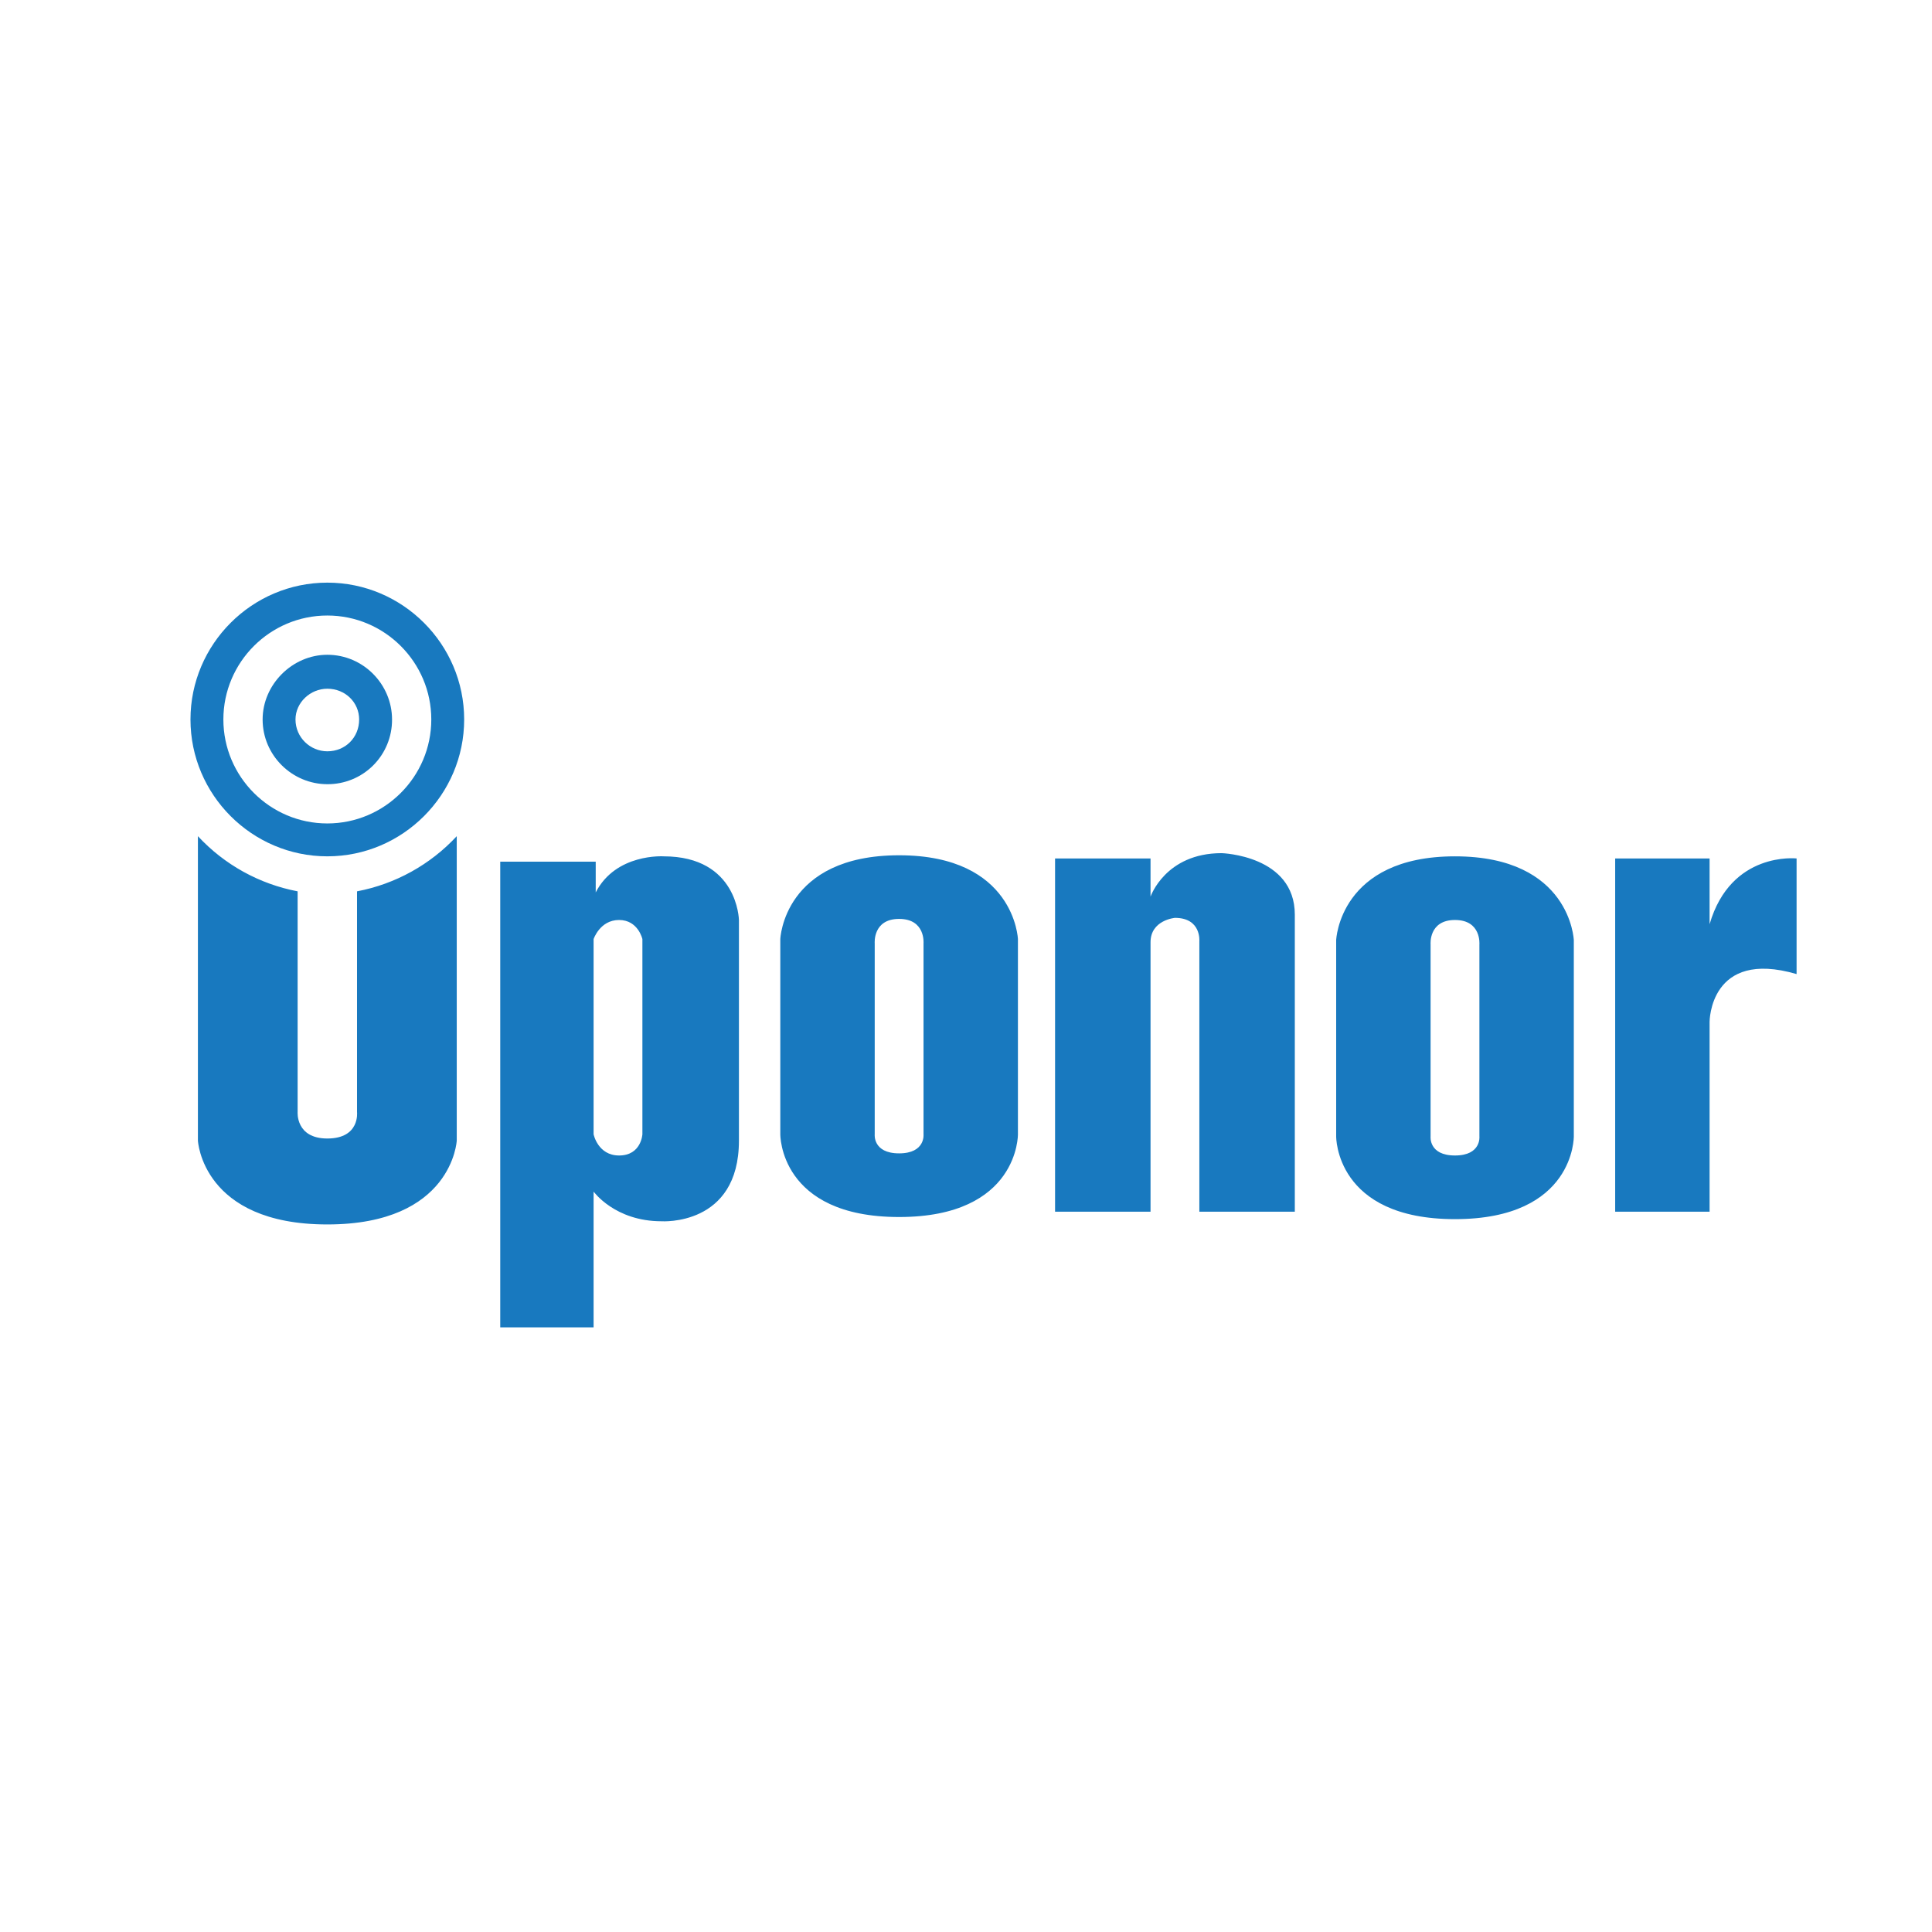
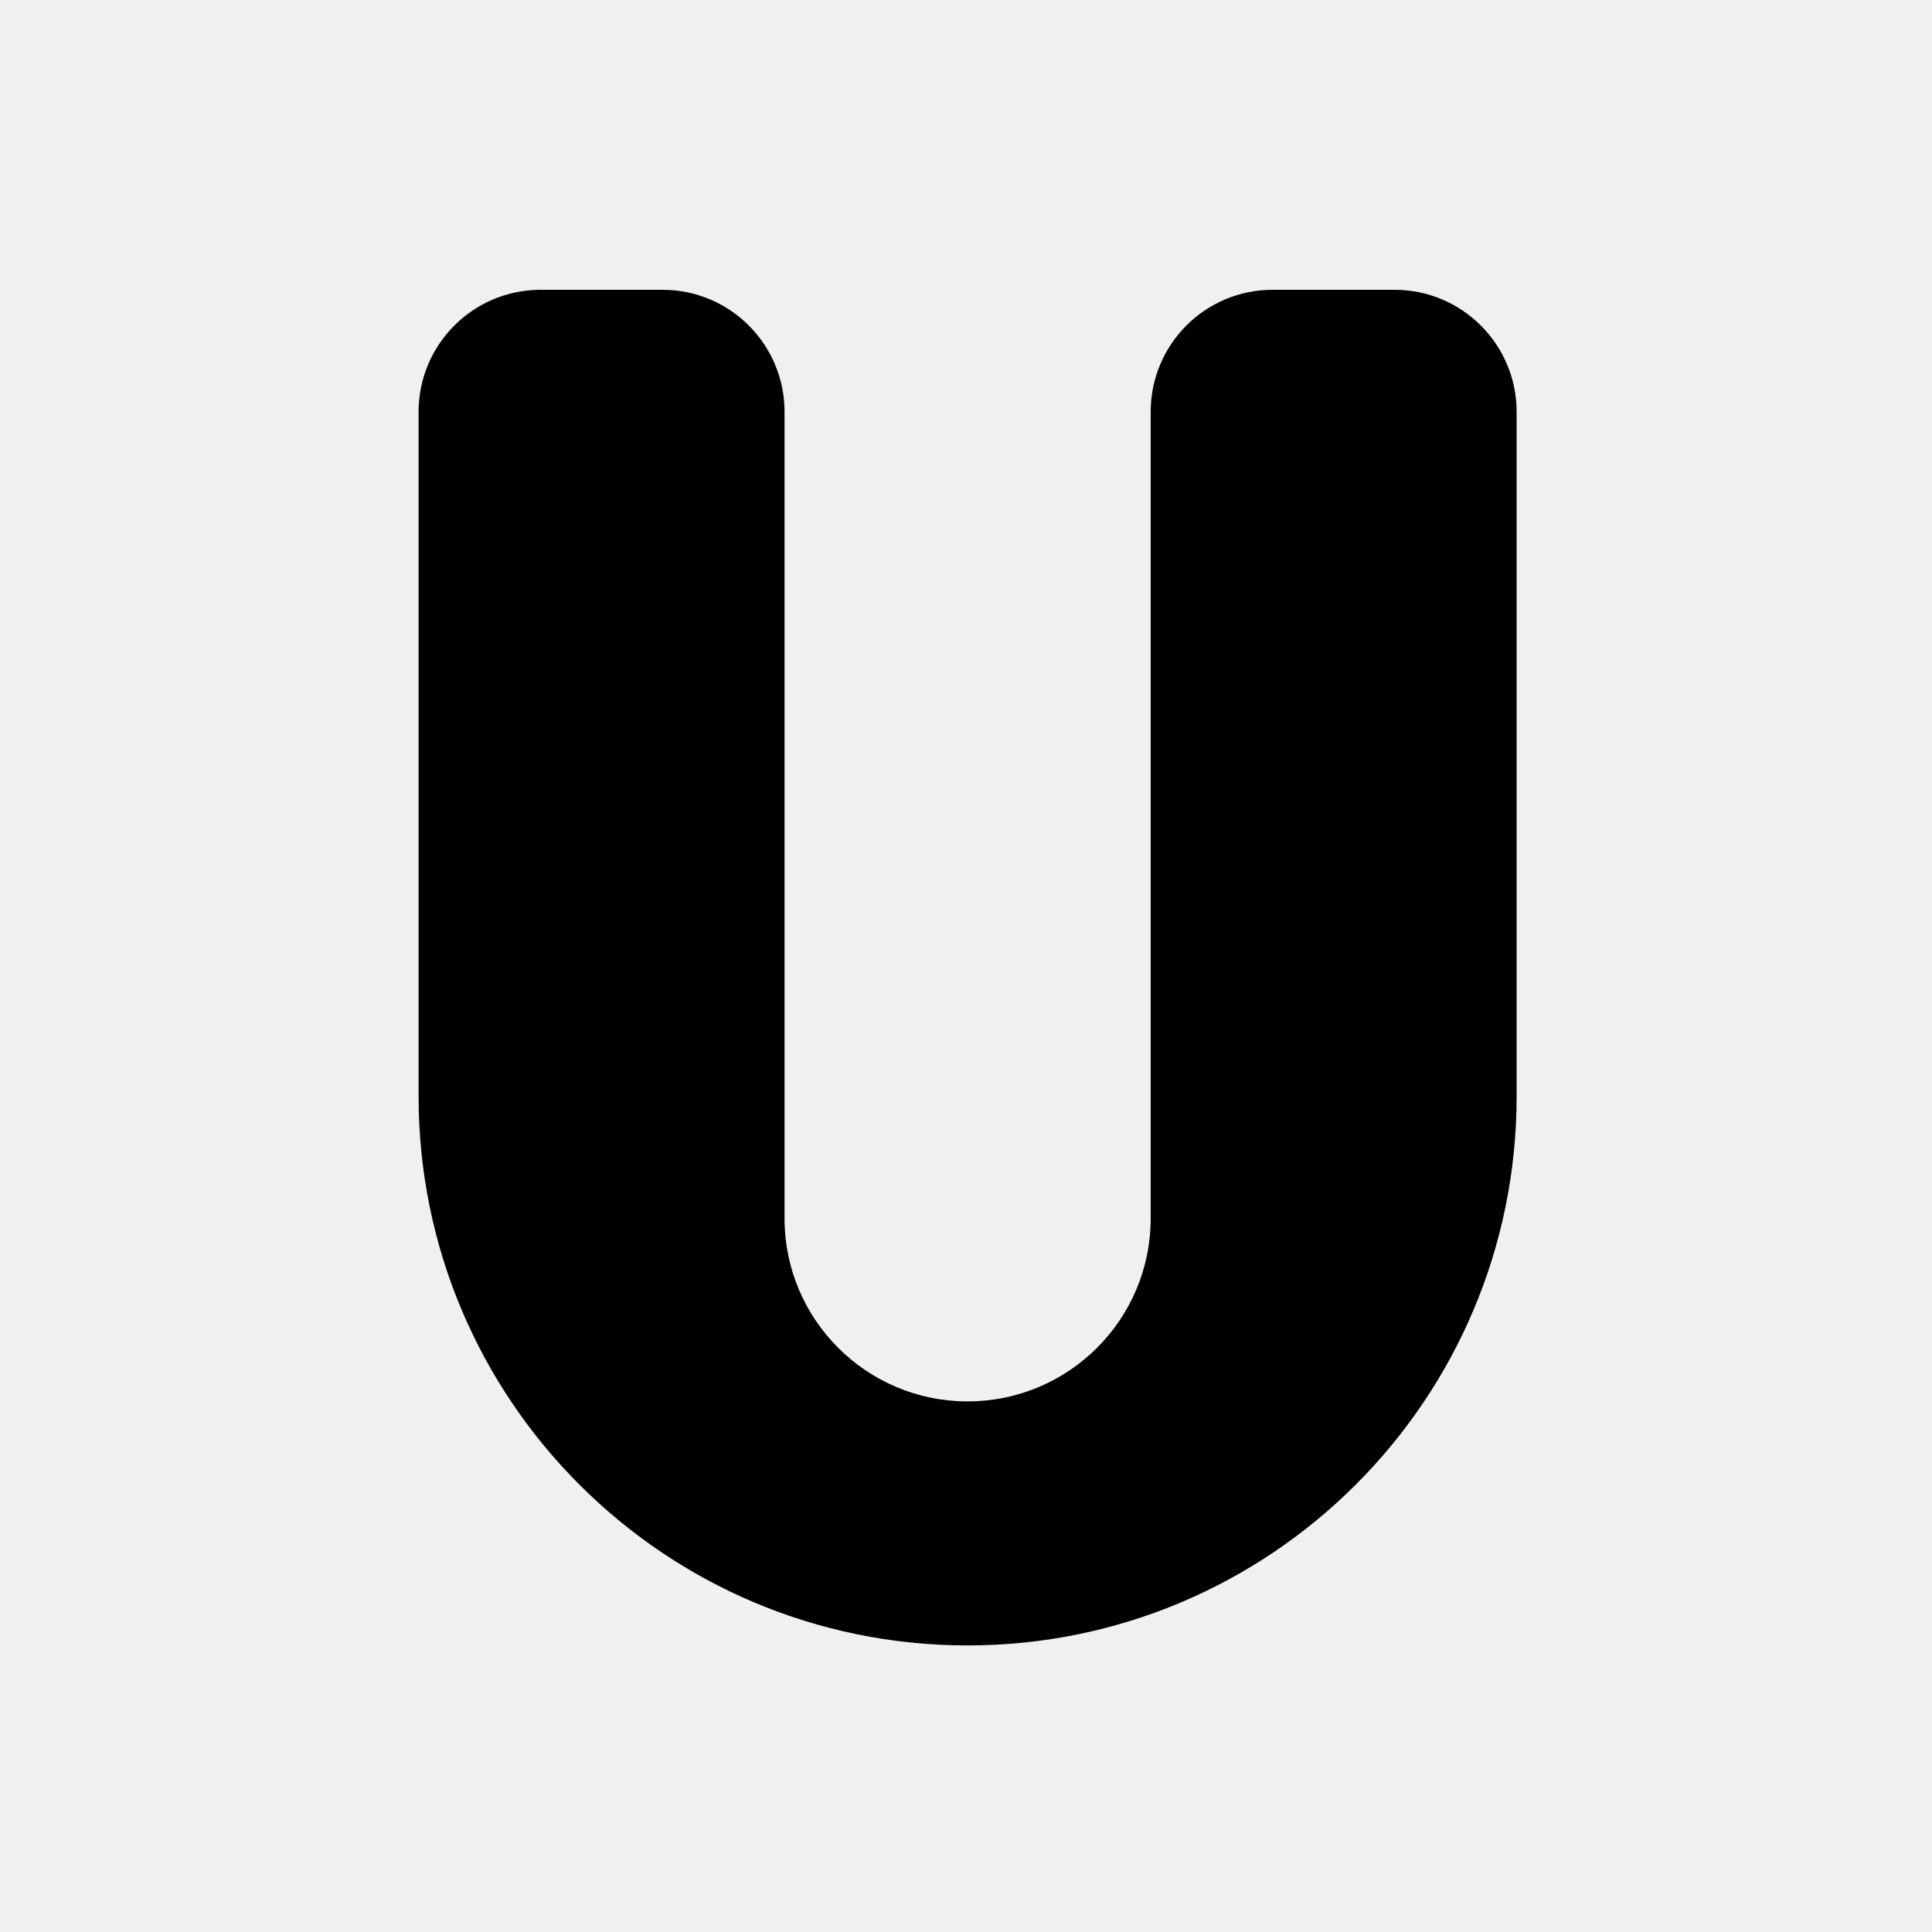
- <svg xmlns="http://www.w3.org/2000/svg" width="2500" height="2500" viewBox="0 0 192.756 192.756">
-   <g fill-rule="evenodd" clip-rule="evenodd">
-     <path fill="#fff" d="M0 0h192.756v192.756H0V0z" />
-     <path d="M19.004 71.783c0 7.515 6.139 13.653 13.653 13.653S46.31 79.297 46.31 71.783 40.172 58.13 32.658 58.13c-7.515 0-13.654 6.139-13.654 13.653zm3.282 0c0-5.715 4.656-10.372 10.372-10.372 5.715 0 10.372 4.657 10.372 10.372s-4.657 10.372-10.372 10.372c-5.716 0-10.372-4.656-10.372-10.372z" fill="#1879bf" />
-     <path d="M26.202 71.783c0 3.599 2.963 6.456 6.456 6.456a6.414 6.414 0 0 0 6.456-6.456c0-3.493-2.858-6.456-6.456-6.456-3.493 0-6.456 2.964-6.456 6.456zm3.28 0c0-1.693 1.482-3.069 3.175-3.069 1.799 0 3.175 1.376 3.175 3.069 0 1.799-1.376 3.175-3.175 3.175-1.693 0-3.175-1.375-3.175-3.175zM32.658 122.163c12.489 0 12.912-8.361 12.912-8.361V83.426a18.214 18.214 0 0 1-9.949 5.503v22.014s.318 2.646-2.963 2.646c-3.175 0-2.964-2.646-2.964-2.646V88.929a18.217 18.217 0 0 1-9.948-5.503v30.376s.422 8.361 12.912 8.361zM66.208 85.437s-4.763-.317-6.773 3.599v-3.069h-9.526v46.463h9.314v-13.547s2.117 2.963 6.774 2.963c0 0 7.726.529 7.726-8.043V91.787s-.105-6.35-7.515-6.35zm-2.116 27.729s-.106 2.117-2.328 2.117c-2.117 0-2.541-2.117-2.541-2.117V93.692s.635-1.905 2.541-1.905c1.905 0 2.328 1.905 2.328 1.905v19.474zM89.705 85.331c-11.536 0-11.854 8.361-11.854 8.361v19.474s-.106 8.256 11.854 8.256 11.854-8.256 11.854-8.256V93.692s-.317-8.361-11.854-8.361zm0 29.74c-2.646 0-2.434-1.905-2.434-1.905V94.115s-.212-2.435 2.434-2.435c2.646 0 2.435 2.435 2.435 2.435v19.051s.211 1.905-2.435 1.905zM105.264 120.893V85.648h9.525v3.81s1.482-4.339 7.092-4.339c0 0 7.303.211 7.303 6.139v29.635h-9.525V93.904s.211-2.329-2.436-2.329c0 0-2.434.212-2.434 2.435v26.883h-9.525zM145.164 85.437c-11.535 0-11.854 8.361-11.854 8.361v19.58s-.105 8.256 11.854 8.256c11.961 0 11.855-8.256 11.855-8.256v-19.58c.001 0-.318-8.361-11.855-8.361zm0 29.846c-2.645 0-2.434-1.905-2.434-1.905V94.221s-.211-2.434 2.434-2.434c2.646 0 2.436 2.434 2.436 2.434v19.157s.211 1.905-2.436 1.905zM170.566 92.21v-6.562h-9.42v35.244h9.42v-18.945s0-7.303 8.68-4.763V85.648s-6.562-.741-8.68 6.562z" fill="#1879bf" />
+ <svg xmlns="http://www.w3.org/2000/svg" width="600px" height="600px" viewBox="0 0 600 600" version="1.1">
+   <g id="/assets/icon" stroke="none" stroke-width="1" fill="none" fill-rule="evenodd">
+     <g id="Uponor-Logo" transform="translate(130, 90)" fill="#000000">
+       <path d="M303.097,0 L265.215,0 C244.281,0 227.354,16.968 227.354,37.901 L227.354,288.389 C227.354,319.778 201.891,345.219 170.479,345.219 C139.109,345.219 113.646,319.778 113.646,288.389 L113.646,37.901 C113.646,16.968 96.698,0 75.764,0 L37.882,0 C16.969,0 0,16.968 0,37.901 L0,250.488 C0,344.656 76.327,421 170.479,421 C264.652,421 341,344.656 341,250.488 L341,37.901 C341,16.968 324.011,0 303.097,0" id="path2223" />
+     </g>
  </g>
</svg>
